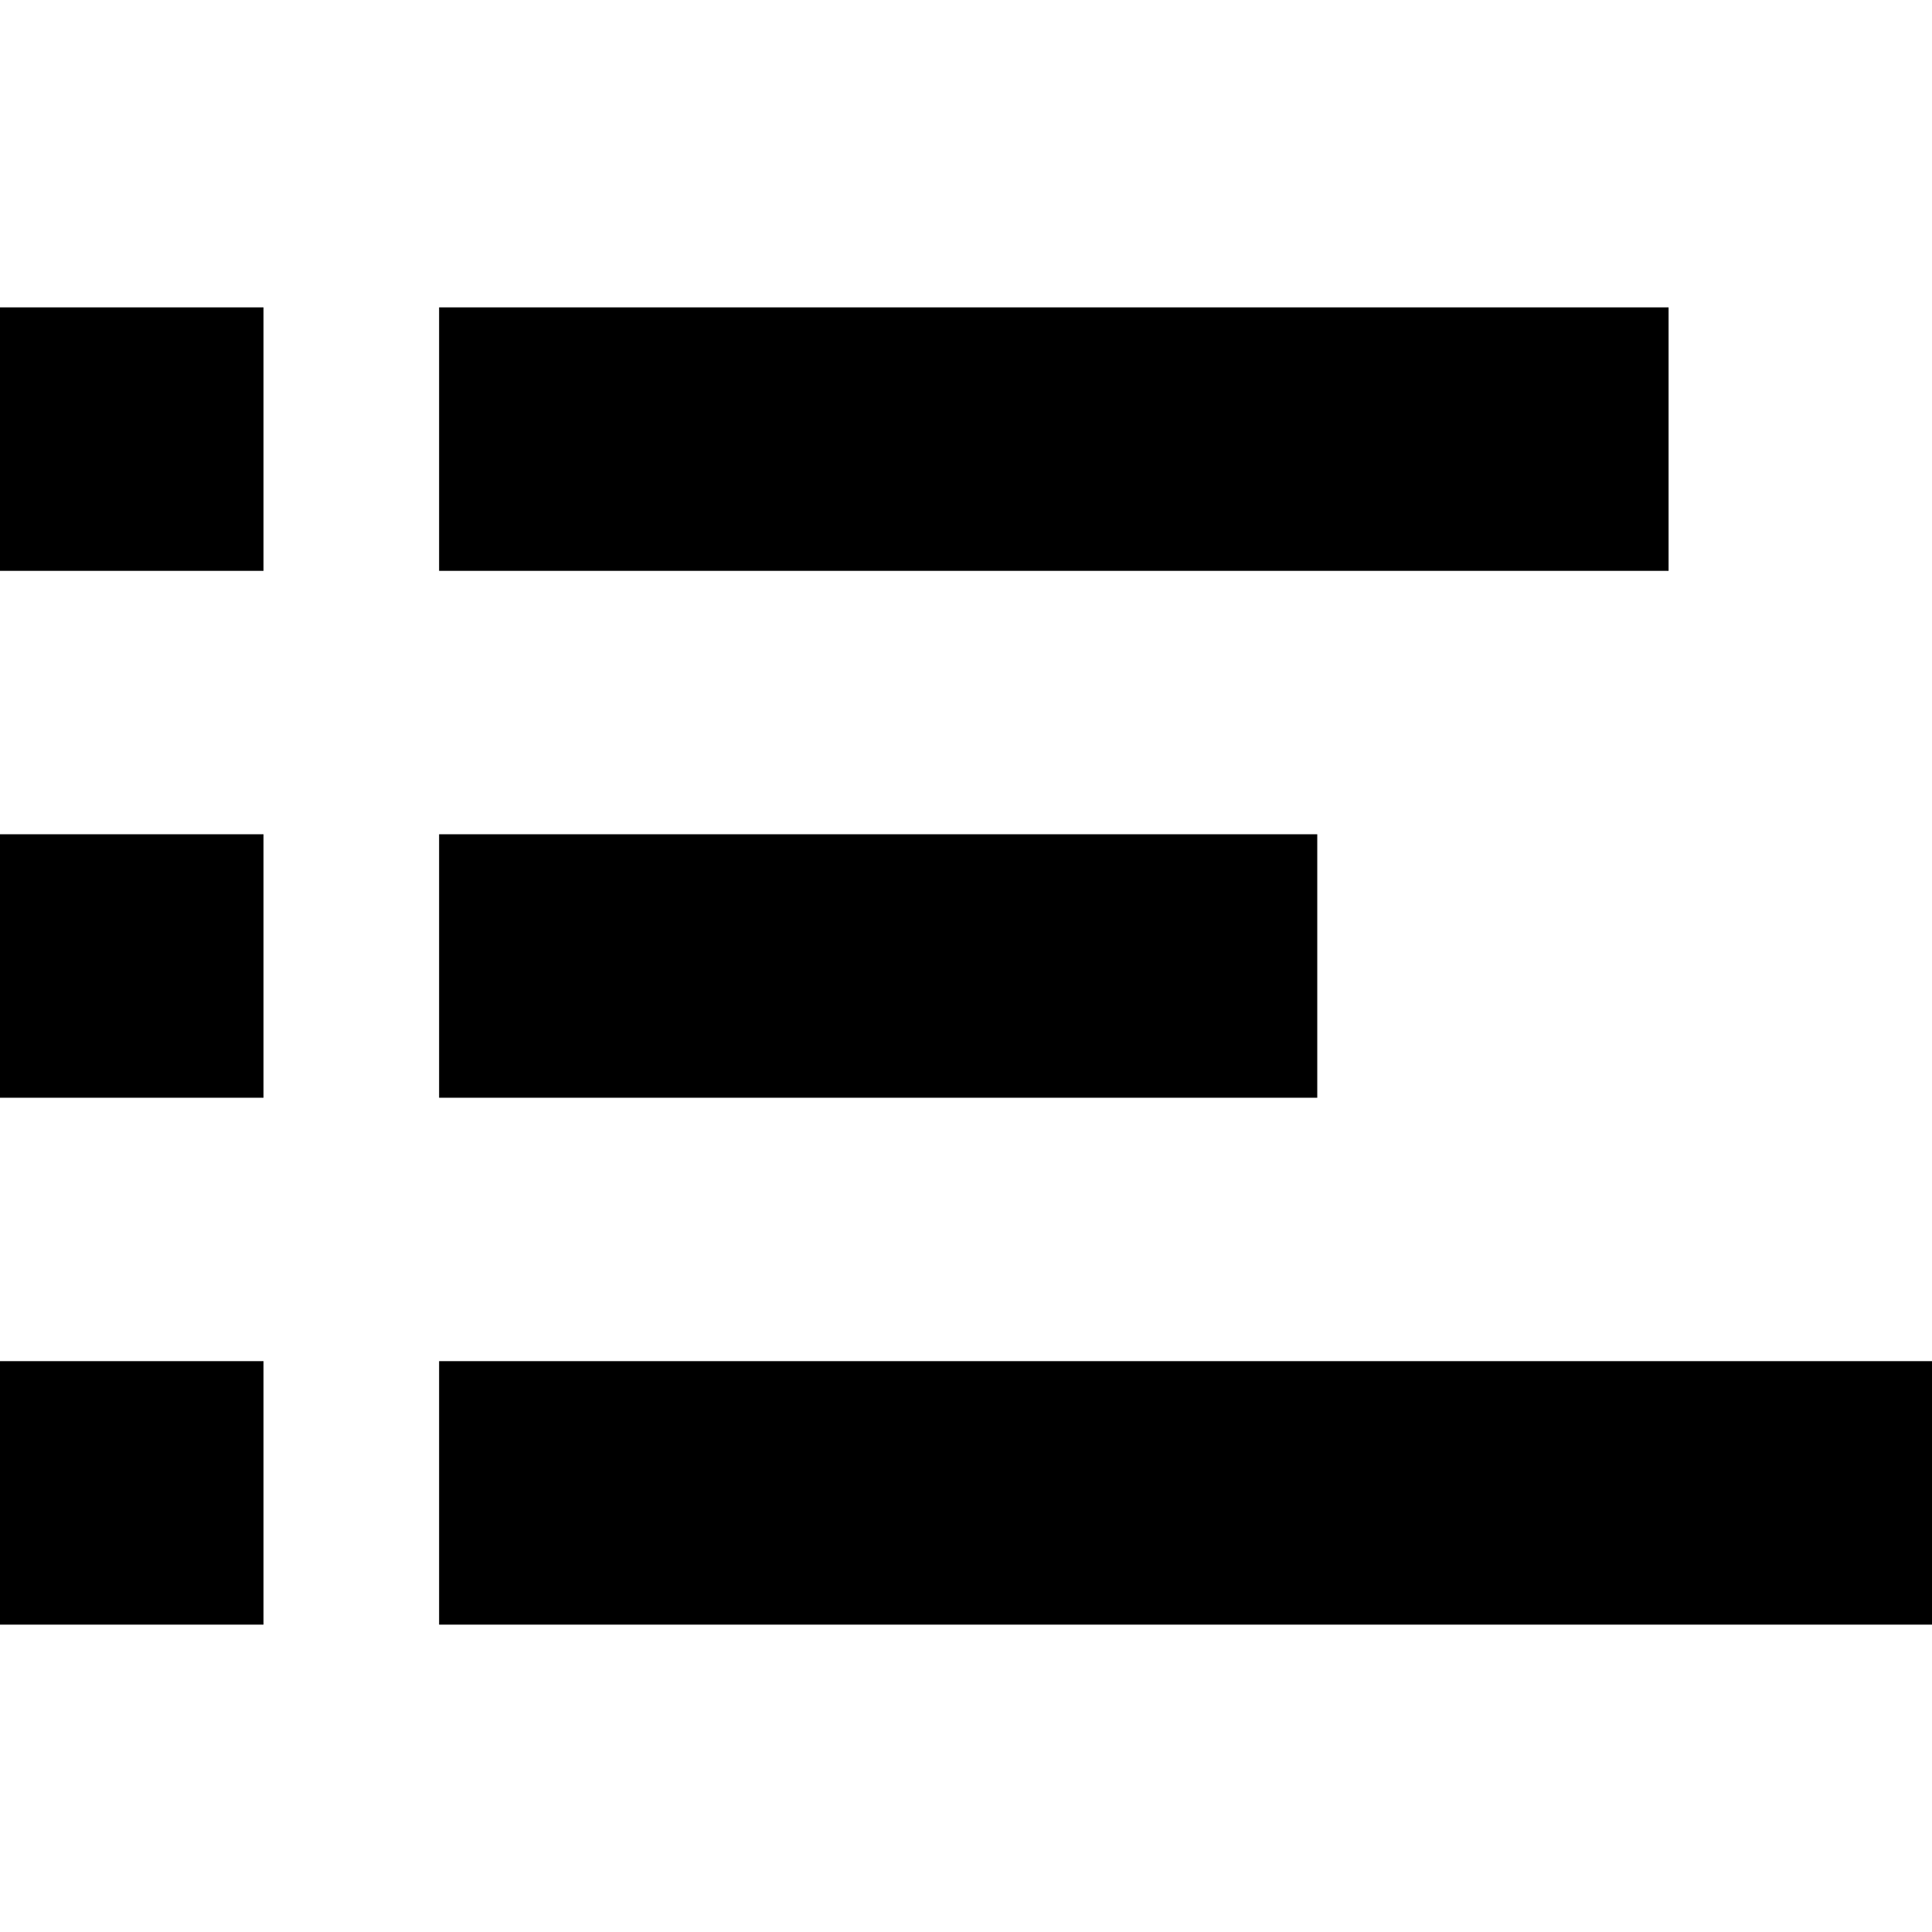
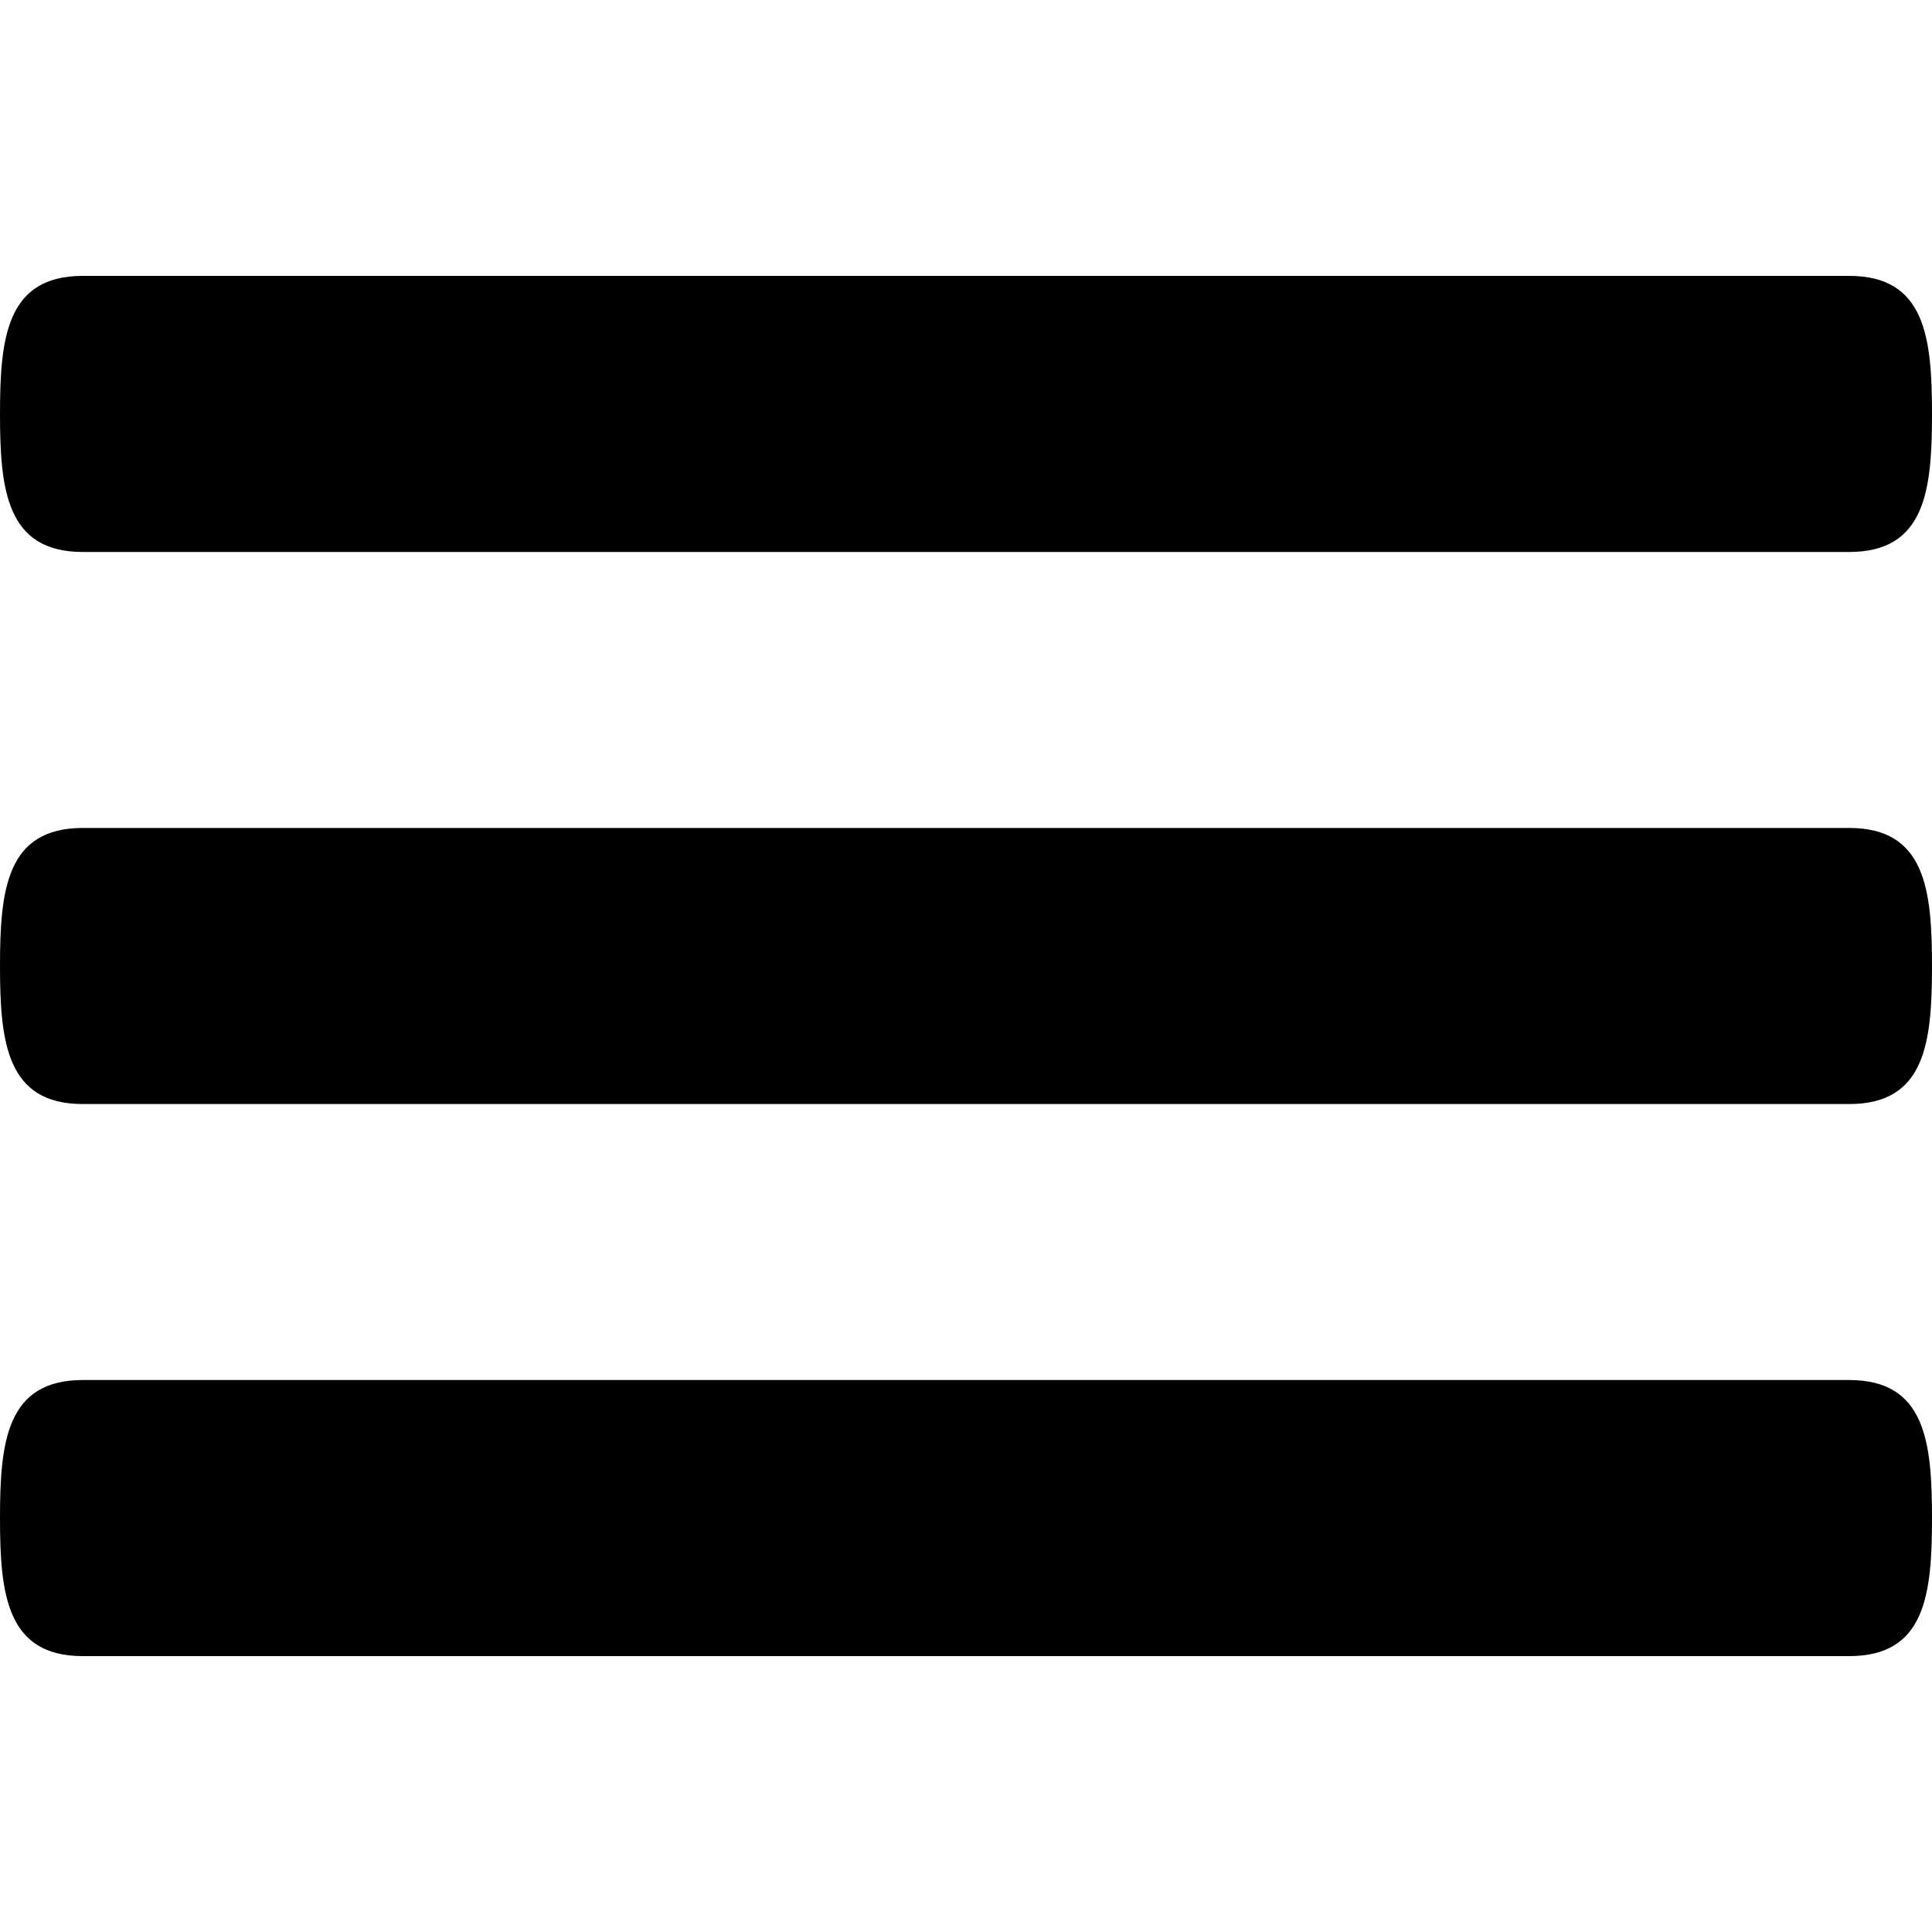
- <svg xmlns="http://www.w3.org/2000/svg" version="1.1" width="32" height="32" viewBox="0 0 32 32">
-   <path d="M0 5.091v4.364h4.364v-4.364h-4.364zM7.273 5.091v4.364h20.364v-4.364h-20.364zM0 13.818v4.364h4.364v-4.364h-4.364zM7.273 13.818v4.364h14.545v-4.364h-14.545zM0 22.545v4.364h4.364v-4.364h-4.364zM7.273 22.545v4.364h24.727v-4.364h-24.727z" />
+ <svg xmlns="http://www.w3.org/2000/svg" version="1.1" width="20" height="20" viewBox="0 0 20 20">
+   <path d="M19.143 8.571h-18.286c-0.789 0-0.857 0.639-0.857 1.429s0.069 1.429 0.857 1.429h18.286c0.789 0 0.857-0.639 0.857-1.429s-0.069-1.429-0.857-1.429zM19.143 14.286h-18.286c-0.789 0-0.857 0.639-0.857 1.429s0.069 1.429 0.857 1.429h18.286c0.789 0 0.857-0.639 0.857-1.429s-0.069-1.429-0.857-1.429zM0.857 5.714h18.286c0.789 0 0.857-0.639 0.857-1.429s-0.069-1.429-0.857-1.429h-18.286c-0.789 0-0.857 0.639-0.857 1.429s0.069 1.429 0.857 1.429z" />
</svg>
